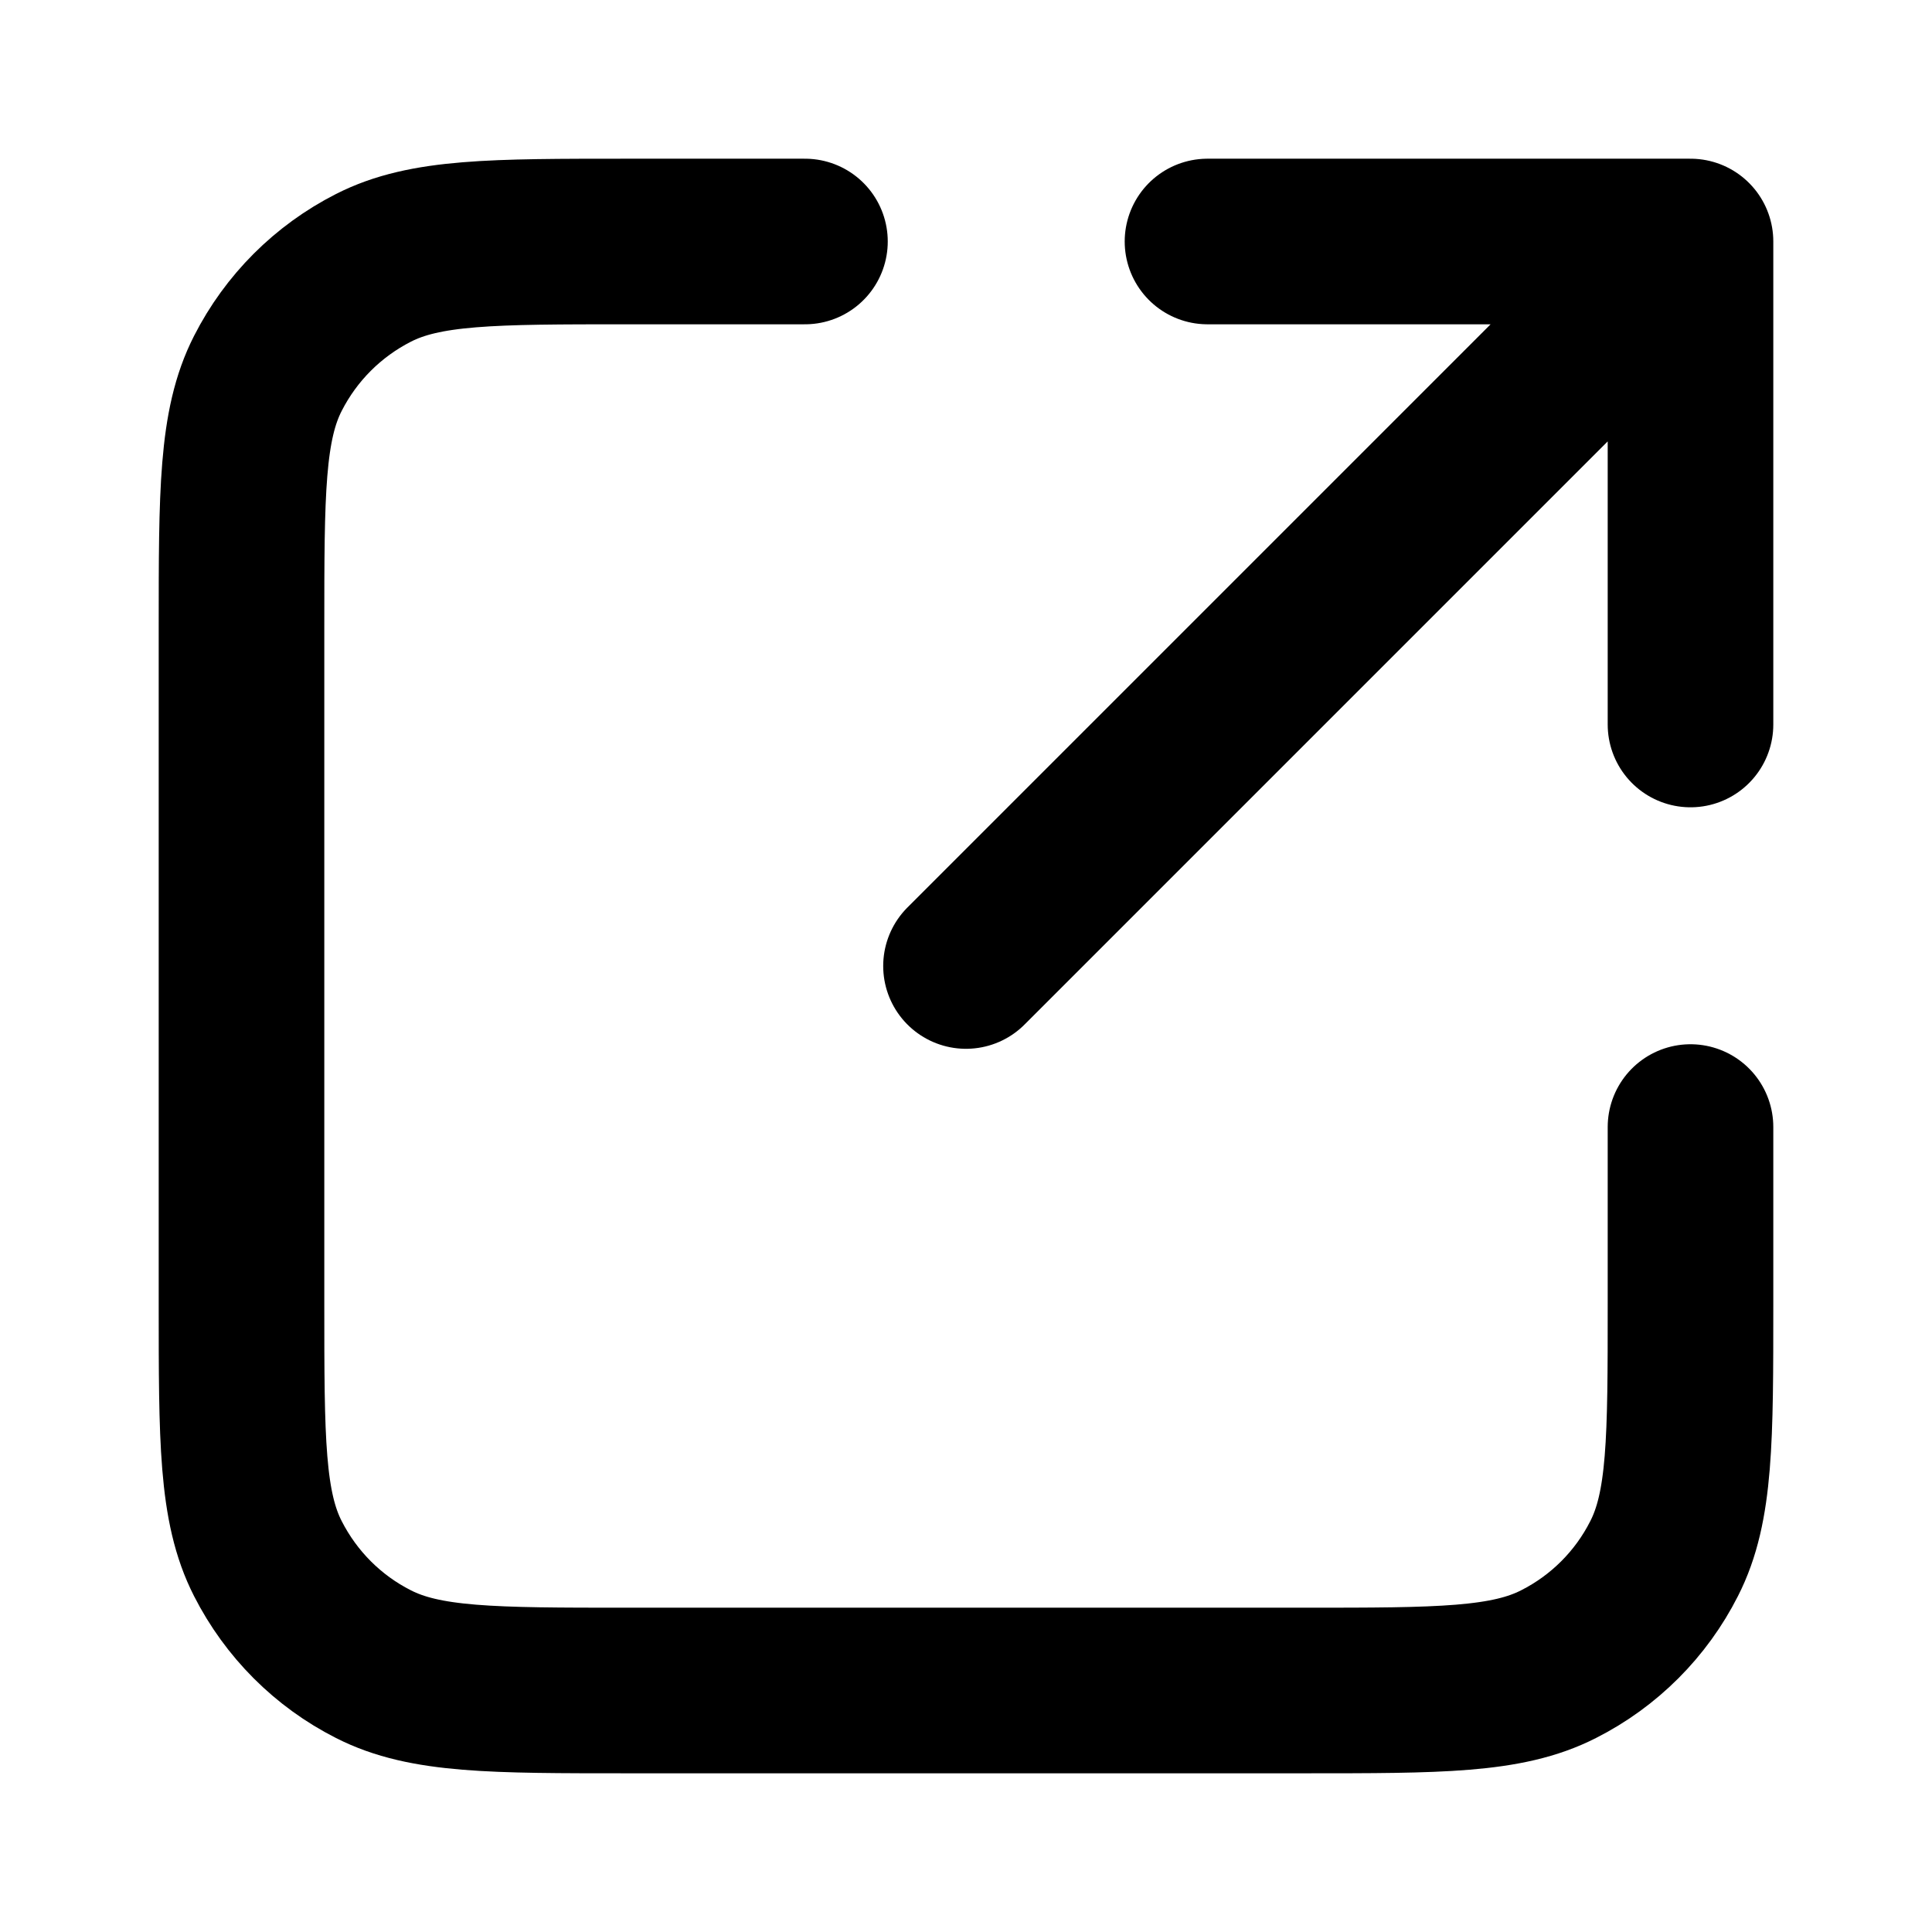
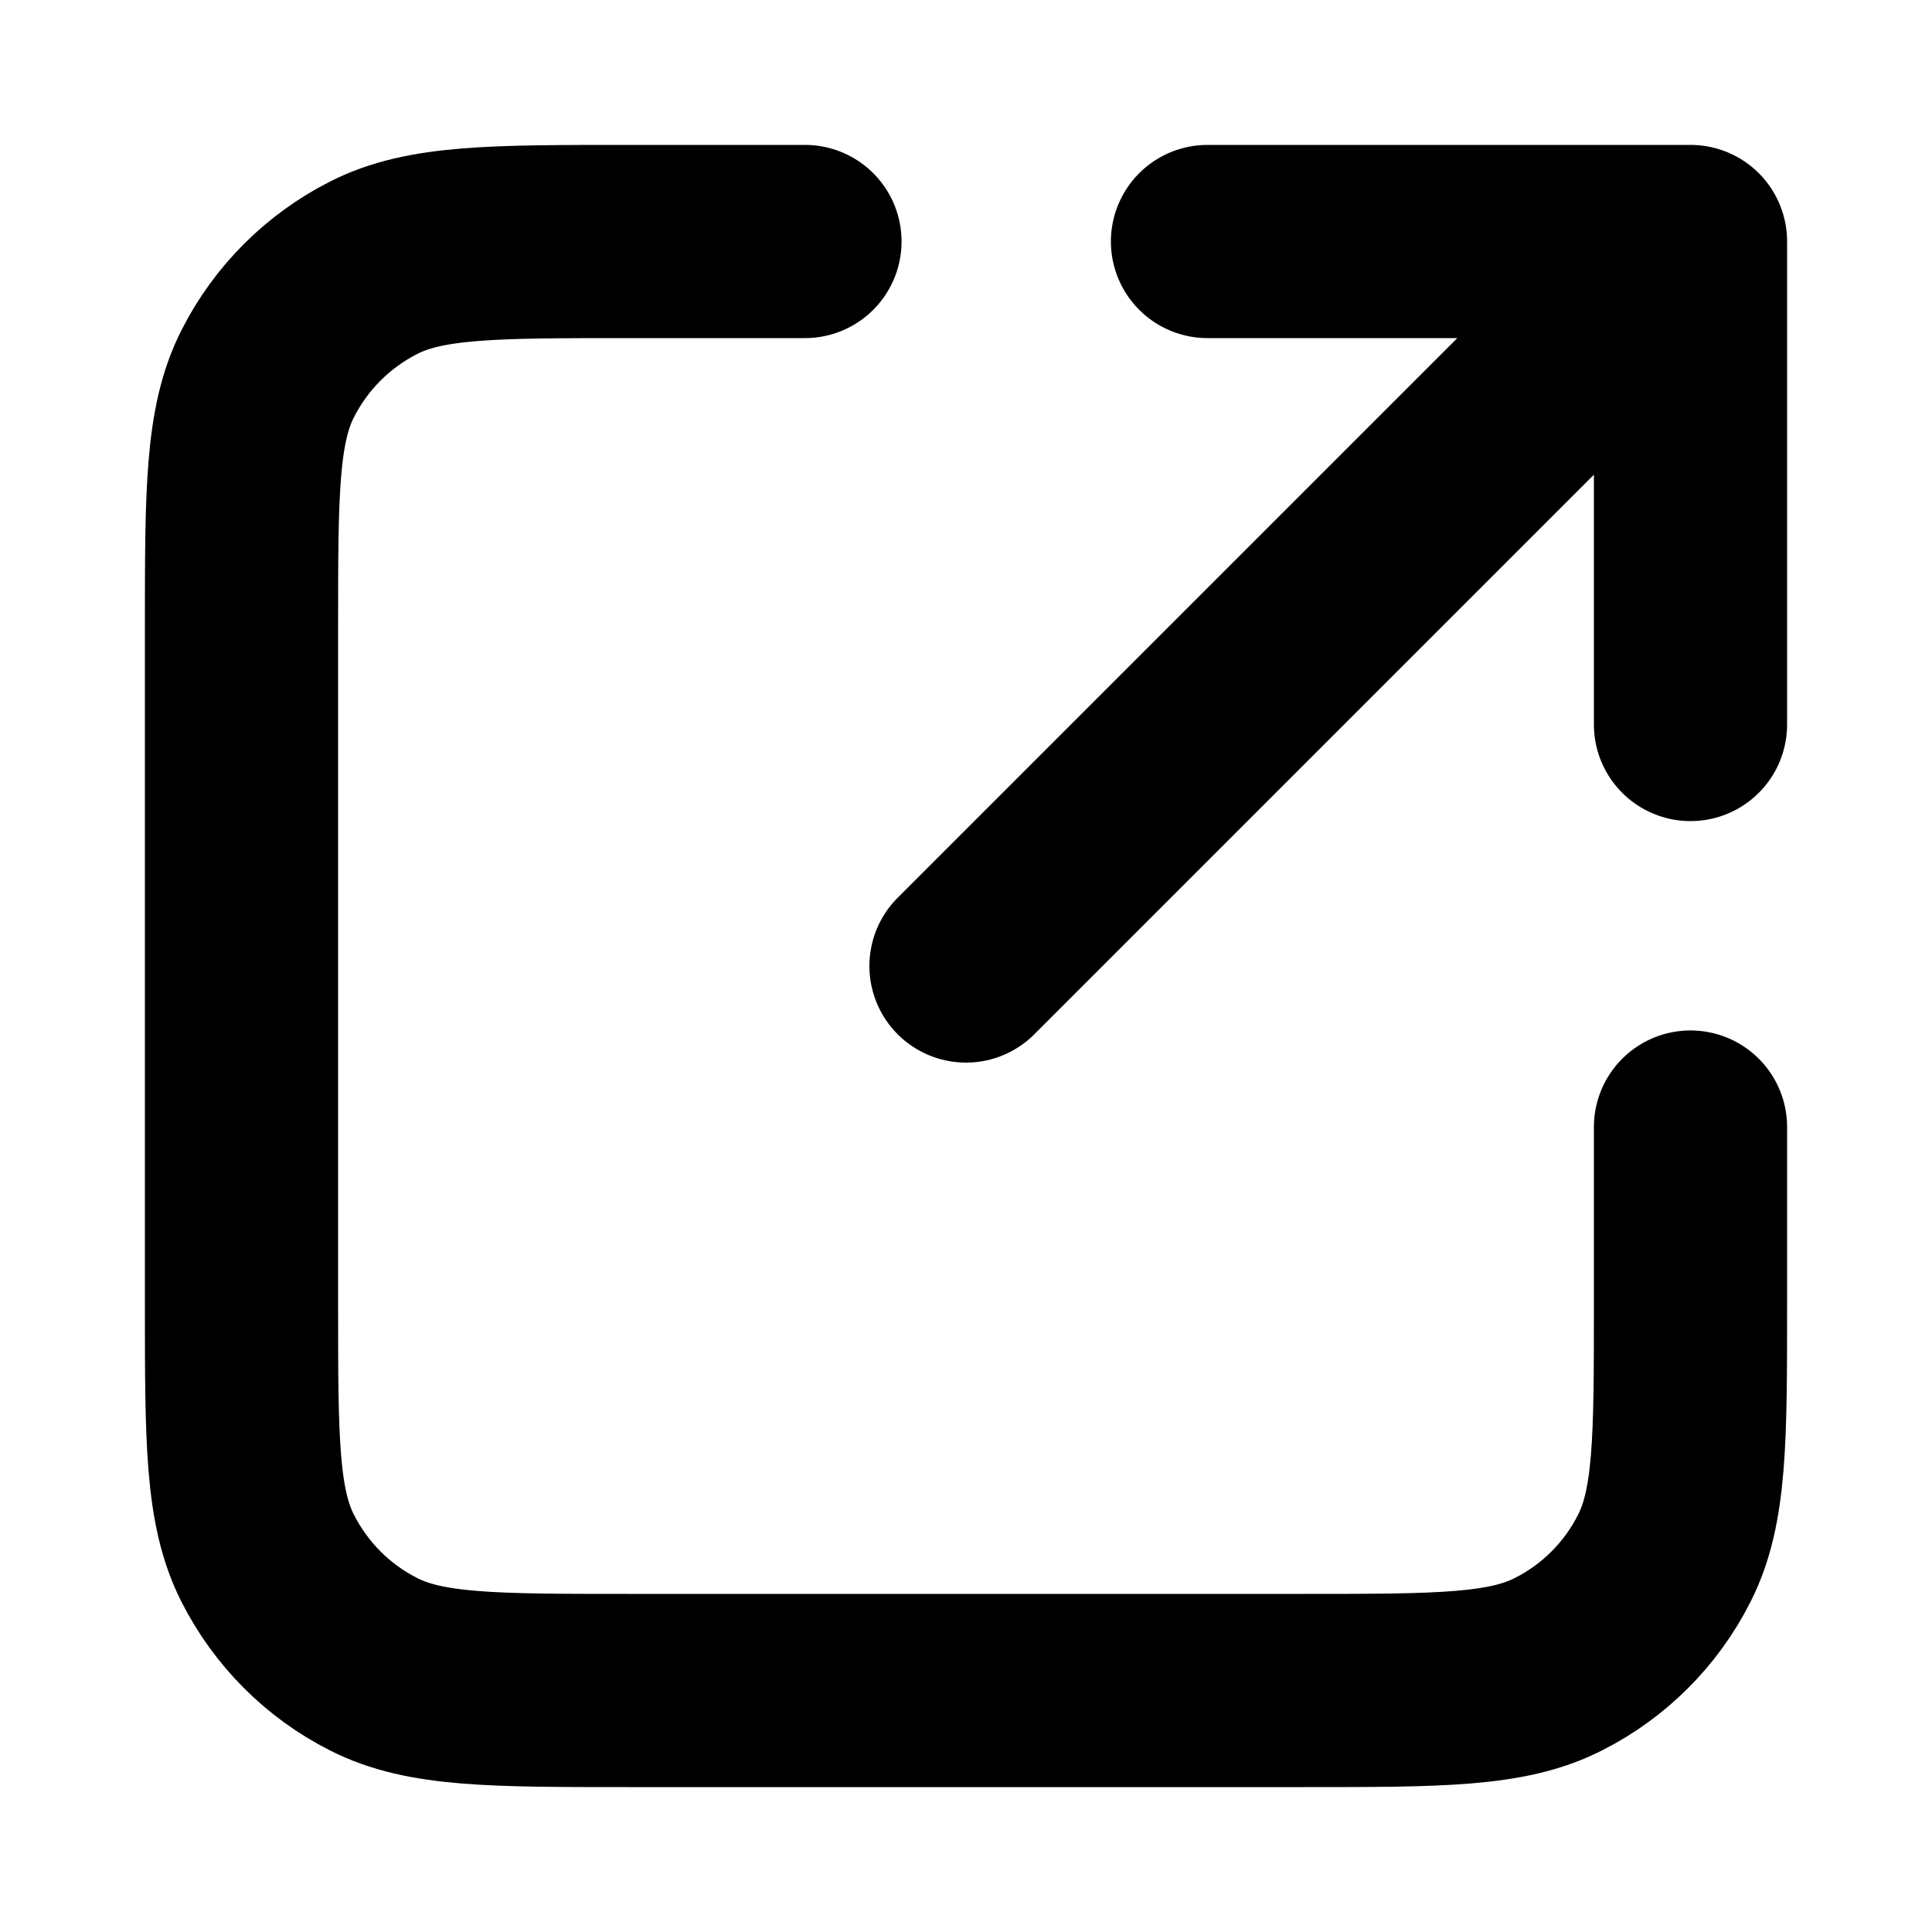
<svg xmlns="http://www.w3.org/2000/svg" width="14" height="14" viewBox="0 0 14 14" fill="none">
  <g id="external">
-     <path id="Icon" d="M12.25 5.25L12.25 1.75M12.25 1.75H8.75M12.25 1.75L7 7M5.833 1.75H4.55C3.57 1.75 3.08 1.75 2.706 1.941C2.376 2.109 2.109 2.376 1.941 2.706C1.75 3.08 1.75 3.57 1.75 4.55V9.45C1.75 10.43 1.75 10.92 1.941 11.294C2.109 11.624 2.376 11.892 2.706 12.059C3.08 12.25 3.57 12.25 4.55 12.25H9.45C10.43 12.25 10.92 12.25 11.294 12.059C11.624 11.892 11.892 11.624 12.059 11.294C12.25 10.92 12.25 10.43 12.25 9.45V8.167" stroke="currentColor" stroke-width="1.2" stroke-linecap="round" stroke-linejoin="round" />
+     <path id="Icon" d="M12.25 5.25L12.25 1.75M12.25 1.75H8.75M12.25 1.75L7 7M5.833 1.75H4.55C3.57 1.75 3.08 1.75 2.706 1.941C2.376 2.109 2.109 2.376 1.941 2.706C1.75 3.08 1.75 3.57 1.75 4.55V9.45C1.75 10.43 1.75 10.92 1.941 11.294C2.109 11.624 2.376 11.892 2.706 12.059C3.08 12.25 3.57 12.25 4.55 12.25H9.45C10.43 12.25 10.92 12.25 11.294 12.059C11.624 11.892 11.892 11.624 12.059 11.294C12.25 10.92 12.25 10.43 12.25 9.45V8.167" stroke="currentColor" stroke-width="1.4" stroke-linecap="round" stroke-linejoin="round" />
  </g>
</svg>
